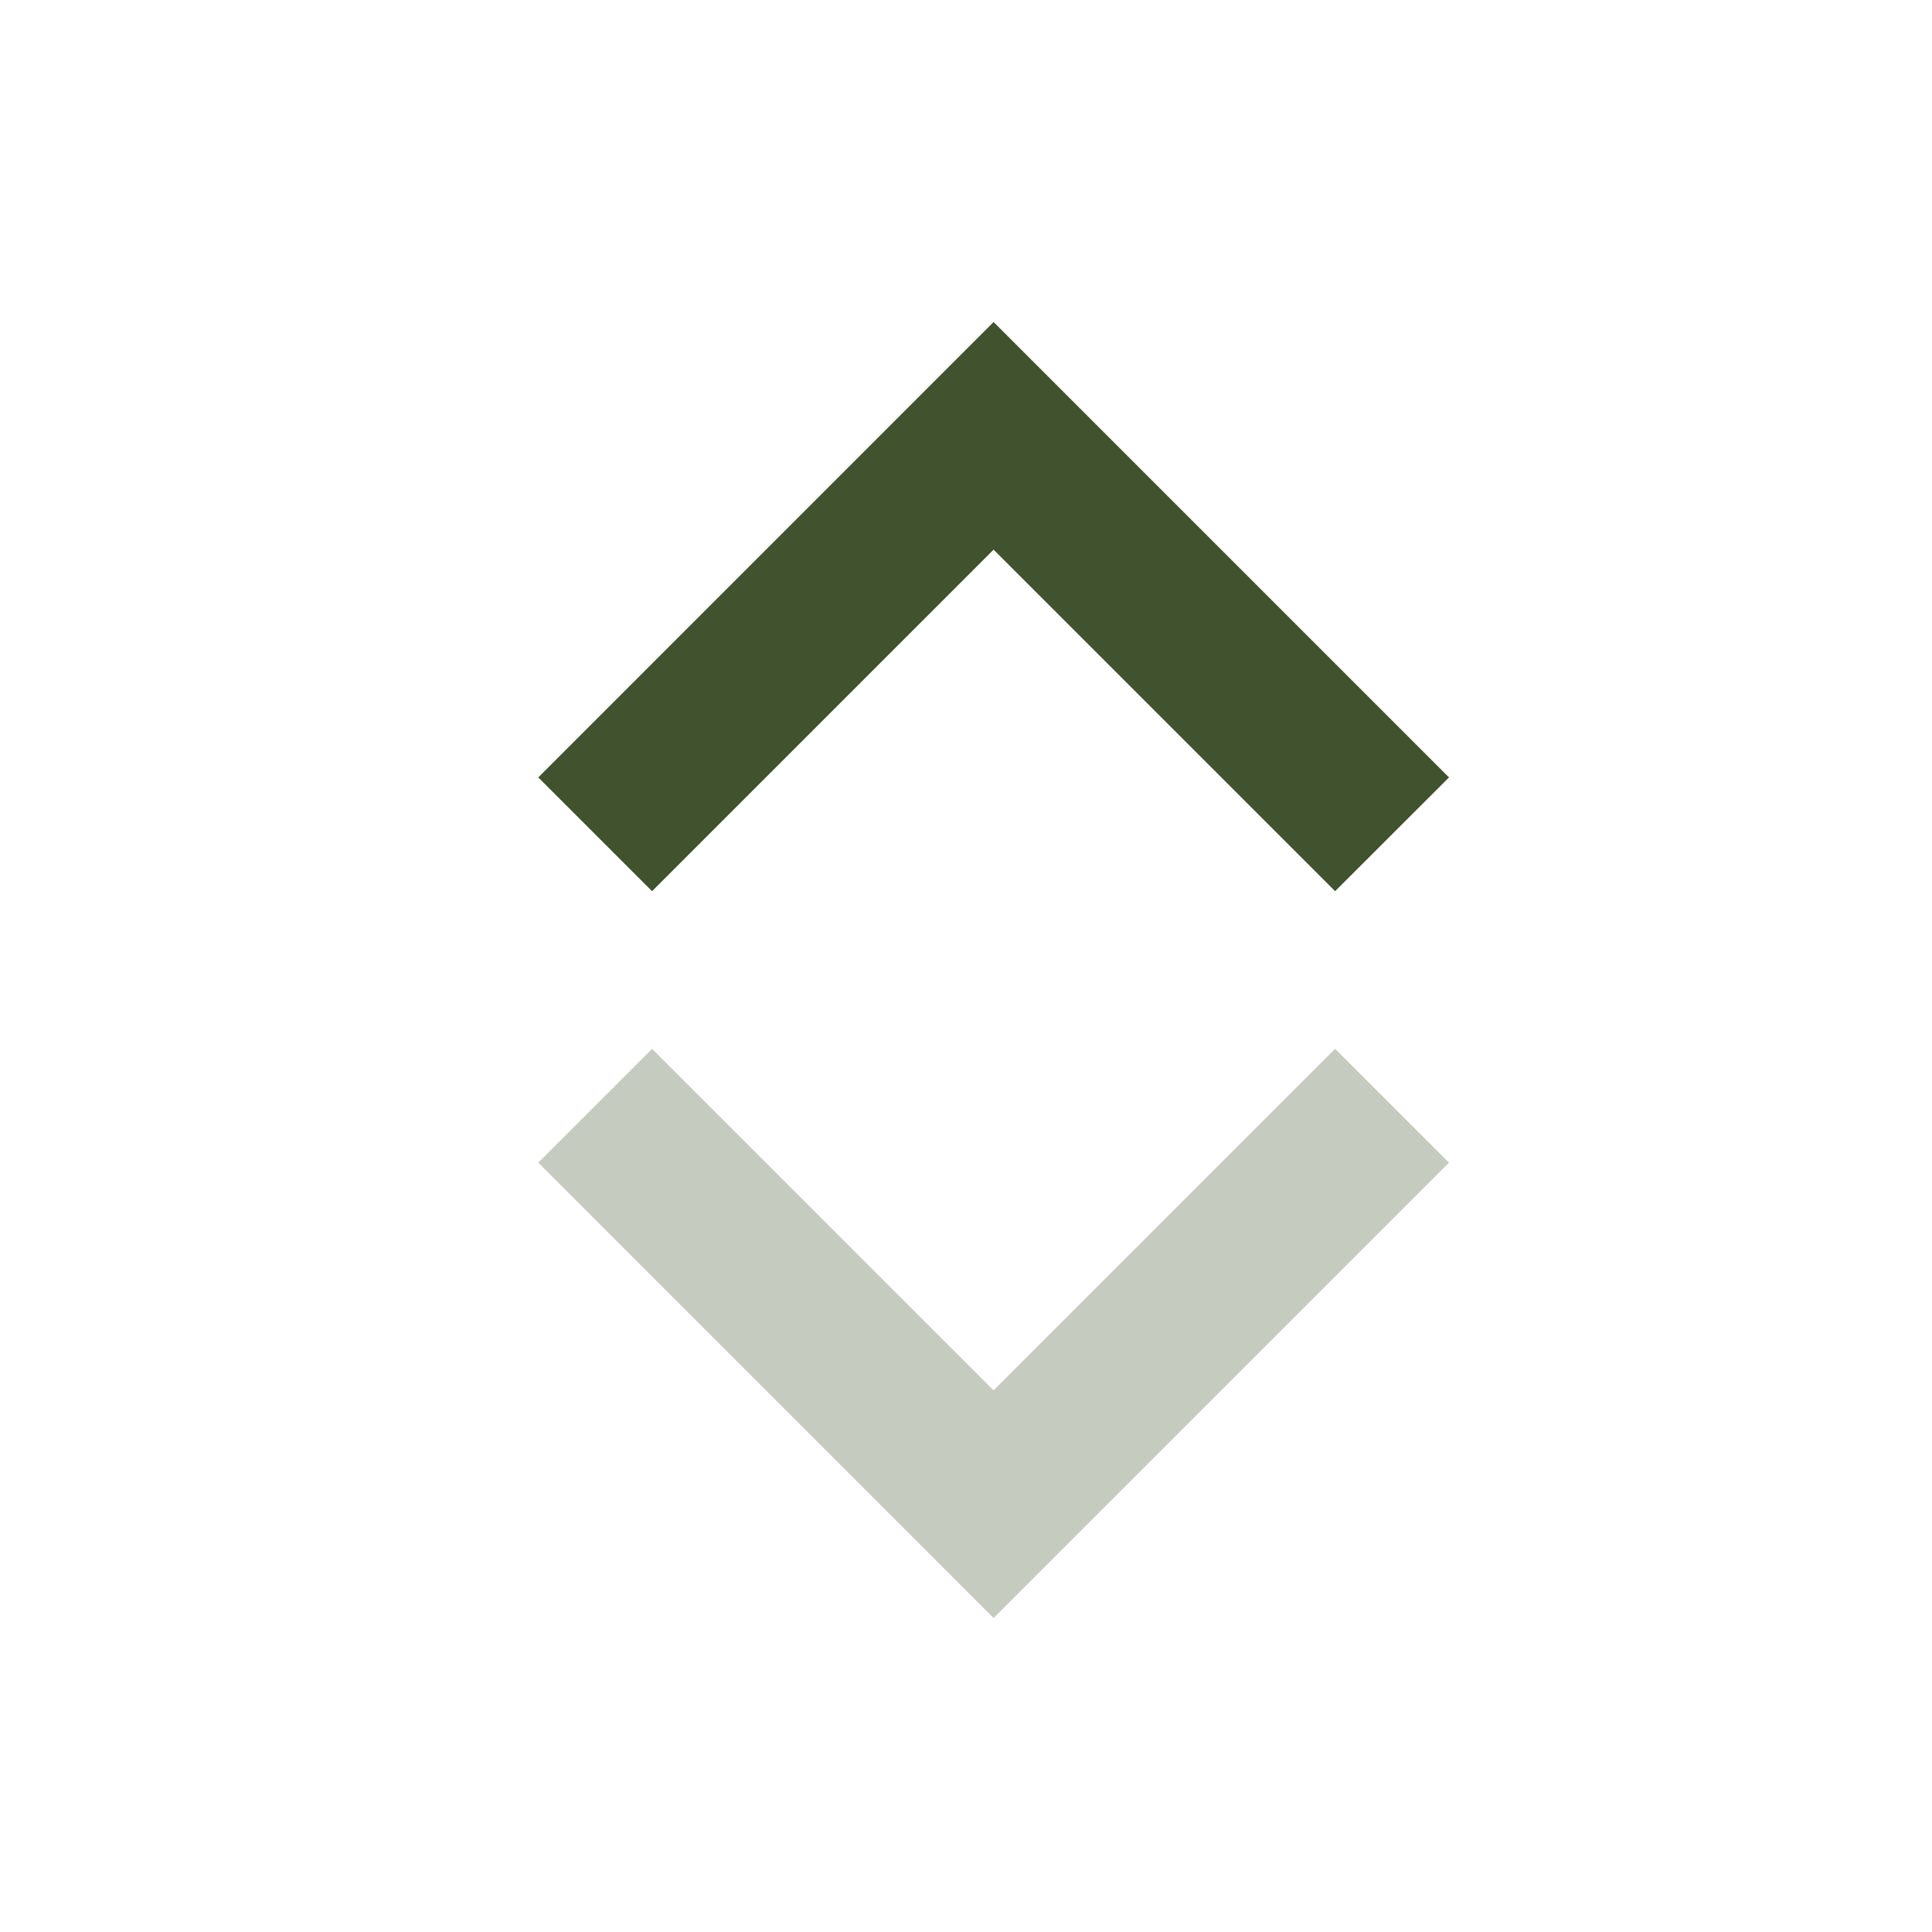
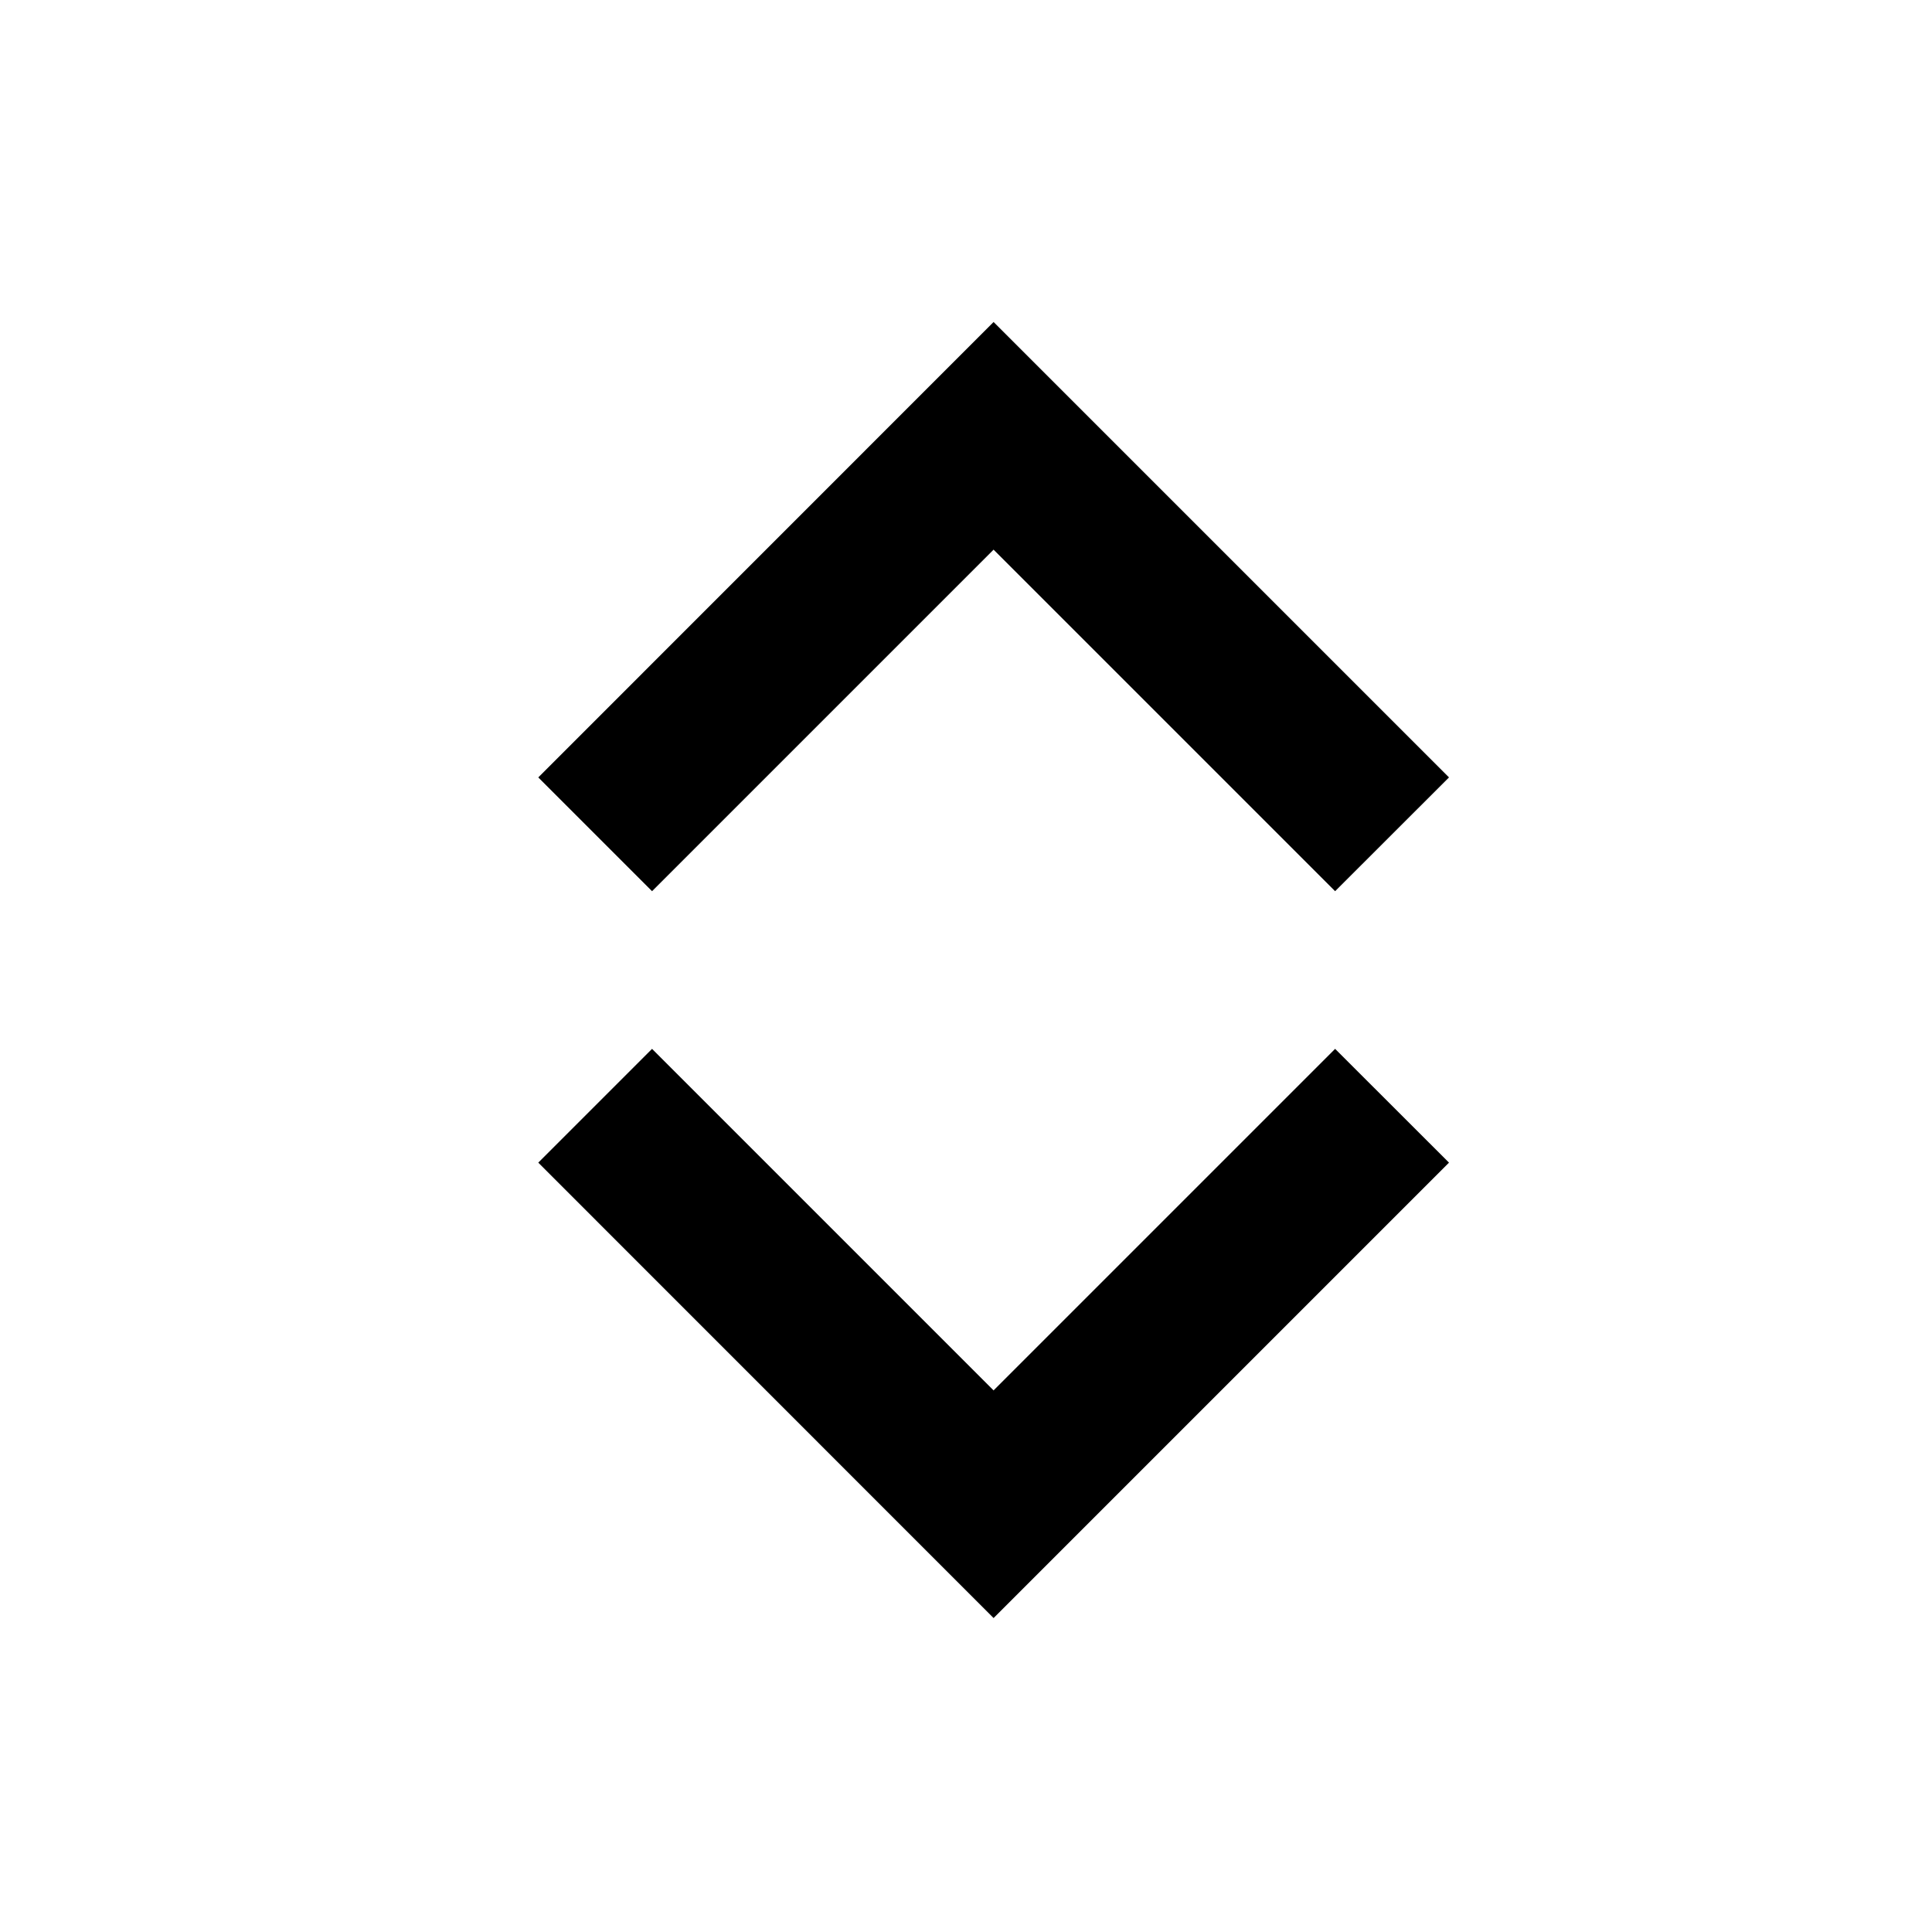
<svg xmlns="http://www.w3.org/2000/svg" width="18" height="18" viewBox="0 0 18 18" fill="none">
-   <path d="M13.5 7.243L12.439 8.303L9.257 5.121L6.075 8.303L5.015 7.243L9.257 3L13.5 7.243Z" fill="#41522E" />
-   <path d="M13.5 10.832L12.439 9.772L9.257 12.954L6.075 9.772L5.015 10.832L9.257 15.075L13.5 10.832Z" fill="#41522E" fill-opacity="0.3" />
+   <path id="asc" d="M13.5 7.243L12.439 8.303L9.257 5.121L6.075 8.303L5.015 7.243L9.257 3L13.5 7.243Z" fill="currentColor" />
+   <path id="desc" d="M13.5 10.832L12.439 9.772L9.257 12.954L6.075 9.772L5.015 10.832L9.257 15.075L13.5 10.832Z" fill="currentColor" />
</svg>
